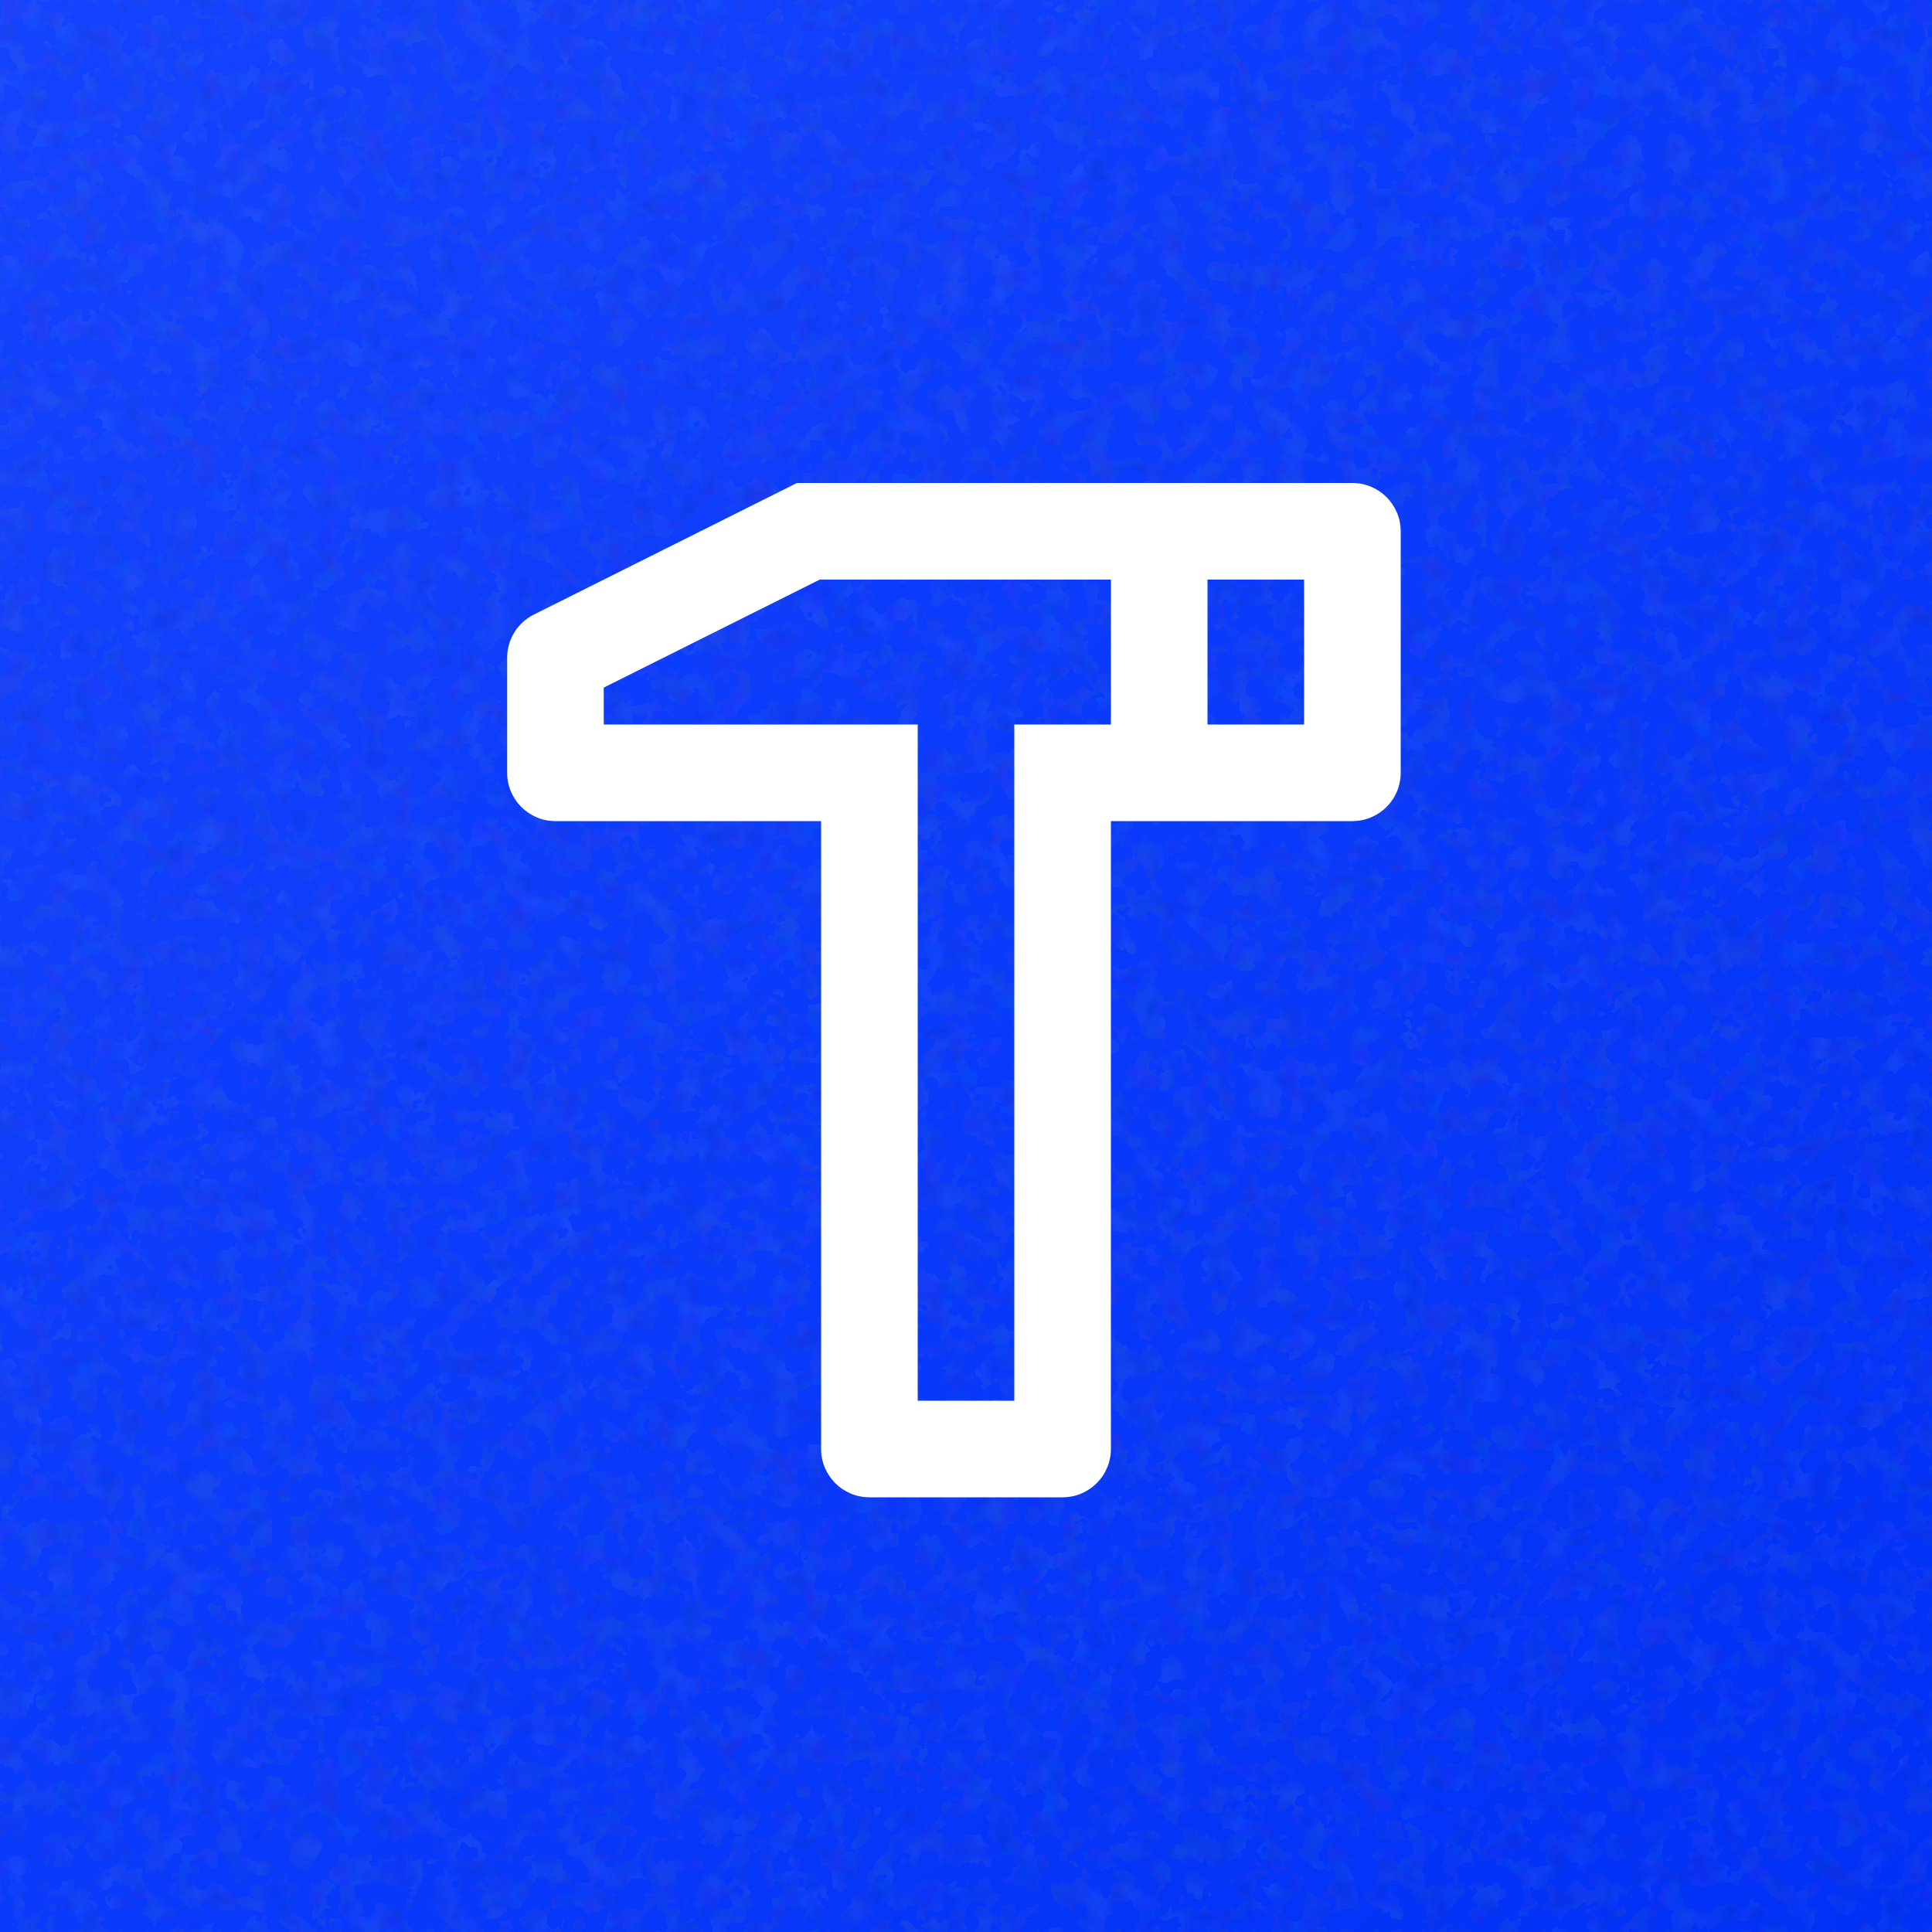
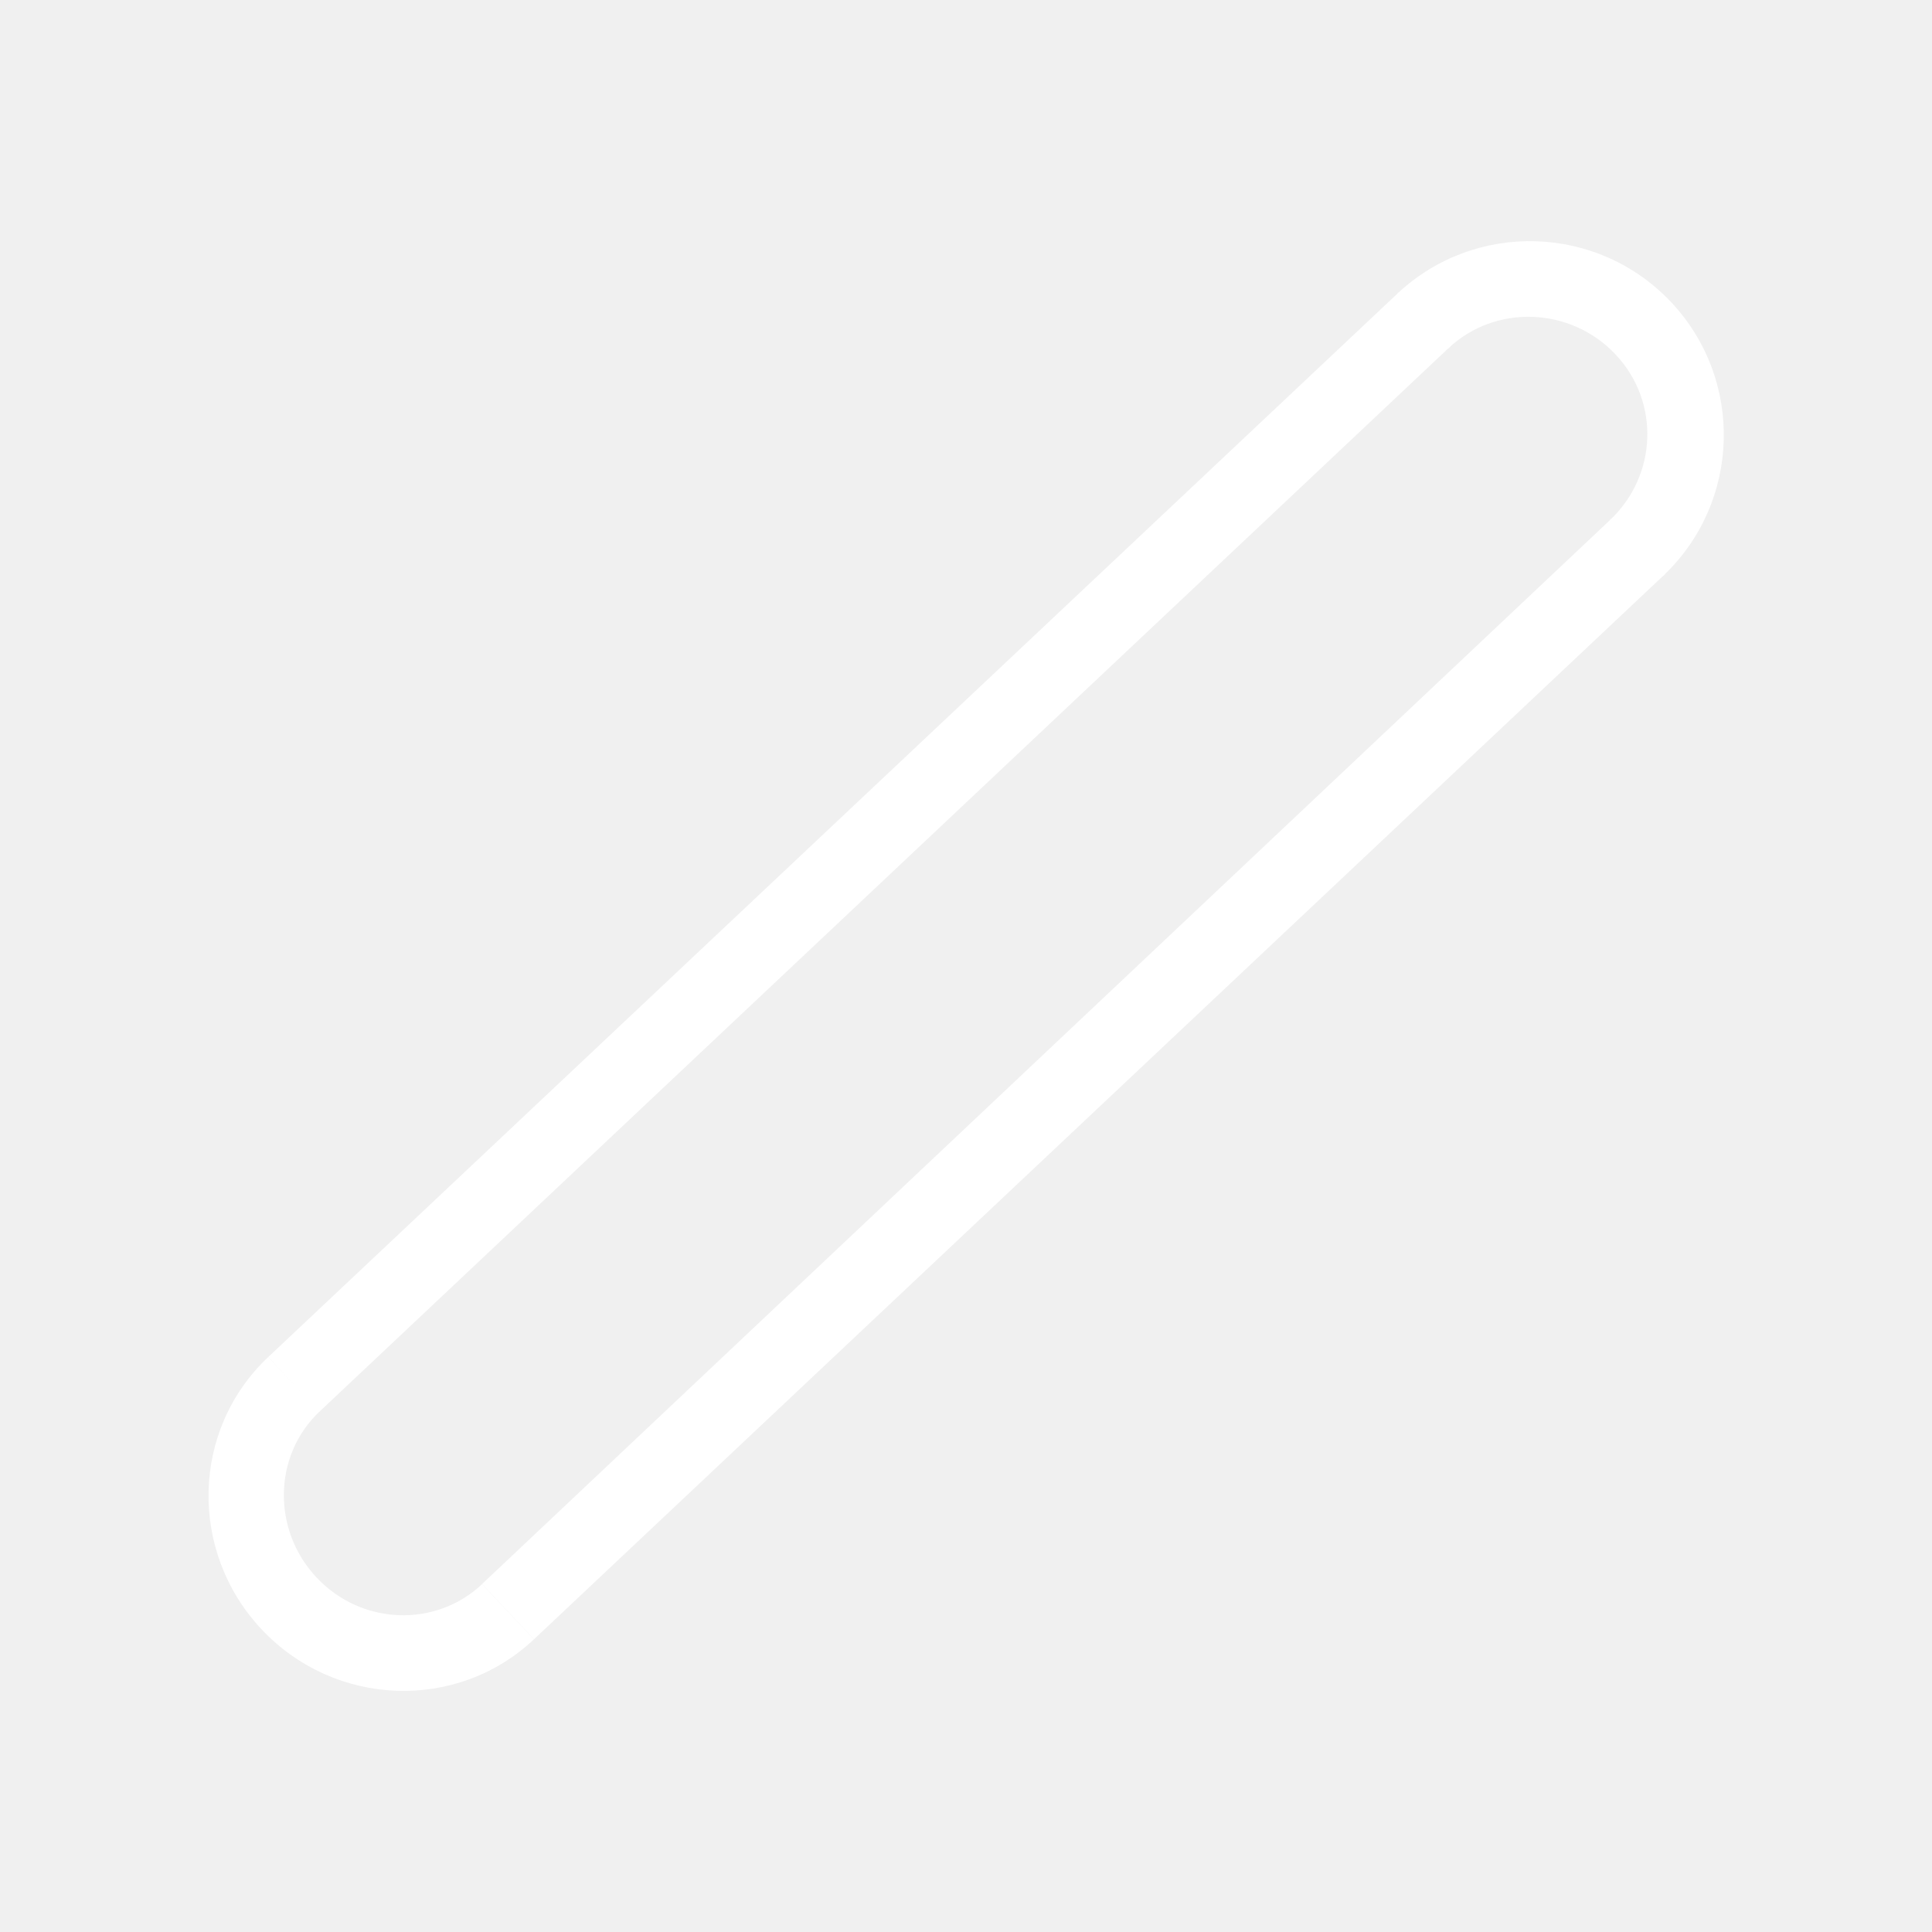
- <svg xmlns="http://www.w3.org/2000/svg" width="40" height="40" viewBox="0 0 40 40" fill="none">
-   <g clip-path="url(#clip0_15253_95095)">
-     <rect width="40" height="40" fill="#0033FF" />
-     <g filter="url(#filter0_n_15253_95095)">
-       <rect width="40" height="40" fill="url(#paint0_linear_15253_95095)" />
-     </g>
-     <path d="M28 10C28.552 10 29 10.448 29 11V16C29 16.552 28.552 17 28 17H23V30C23 30.552 22.552 31 22 31H18C17.448 31 17 30.552 17 30V17H11.5C10.948 17 10.5 16.552 10.5 16V13.618C10.5 13.239 10.714 12.893 11.053 12.724L16.5 10H28ZM23 12H16.972L12.5 14.236V15H19V29H21V15H23V12ZM27 12H25V15H27V12Z" fill="white" />
+ <svg xmlns="http://www.w3.org/2000/svg" width="480" height="480" viewBox="0 0 480 480" fill="none">
+   <g transform="translate(32 40)" fill="#FFFFFF">
+     <path d="M46.681 351.964C57.868 363.842 76.269 364.411 87.774 353.576L100.671 367.271C81.464 385.36 51.179 384.115 33.018 364.832C14.858 345.549 15.43 315.243 34.637 297.155L47.391 310.697C35.886 321.531 35.495 340.086 46.681 351.964Z" />
+     <path d="M369.373 48.057C358.202 36.195 339.506 35.537 327.83 46.533L315.101 33.017C334.526 14.722 365 15.759 383.176 35.058C401.351 54.357 400.56 84.839 381.135 103.133L368.007 89.194C379.683 78.198 380.545 59.919 369.373 48.057Z" />
+     <path d="M381.558 102.737L100.671 367.27L87.754 353.555L368.431 88.798L381.558 102.737Z" />
+     <path d="M328.256 46.137L47.259 310.823L34.639 297.154L315.527 32.621L328.256 46.137Z" />
  </g>
-   <defs>
-     <filter id="filter0_n_15253_95095" x="0" y="0" width="40" height="40" filterUnits="userSpaceOnUse" color-interpolation-filters="sRGB">
-       <feFlood flood-opacity="0" result="BackgroundImageFix" />
-       <feBlend mode="normal" in="SourceGraphic" in2="BackgroundImageFix" result="shape" />
-       <feTurbulence type="fractalNoise" baseFrequency="2 2" stitchTiles="stitch" numOctaves="3" result="noise" seed="8033" />
-       <feComponentTransfer in="noise" result="coloredNoise1">
-         <feFuncR type="linear" slope="2" intercept="-0.5" />
-         <feFuncG type="linear" slope="2" intercept="-0.5" />
-         <feFuncB type="linear" slope="2" intercept="-0.5" />
-         <feFuncA type="discrete" tableValues="1 1 1 1 1 1 1 1 1 1 1 1 1 1 1 1 1 1 1 1 1 1 1 1 1 1 1 1 1 1 1 1 1 1 1 1 1 1 1 1 1 1 1 1 1 1 1 1 1 1 1 0 0 0 0 0 0 0 0 0 0 0 0 0 0 0 0 0 0 0 0 0 0 0 0 0 0 0 0 0 0 0 0 0 0 0 0 0 0 0 0 0 0 0 0 0 0 0 0 0 " />
-       </feComponentTransfer>
-       <feComposite operator="in" in2="shape" in="coloredNoise1" result="noise1Clipped" />
-       <feComponentTransfer in="noise1Clipped" result="color1">
-         <feFuncA type="table" tableValues="0 0.06" />
-       </feComponentTransfer>
-       <feMerge result="effect1_noise_15253_95095">
-         <feMergeNode in="shape" />
-         <feMergeNode in="color1" />
-       </feMerge>
-     </filter>
-     <linearGradient id="paint0_linear_15253_95095" x1="0" y1="0" x2="40" y2="40" gradientUnits="userSpaceOnUse">
-       <stop stop-color="#1443FF" />
-       <stop offset="1" stop-color="#0031F5" />
-     </linearGradient>
-     <clipPath id="clip0_15253_95095">
-       <rect width="40" height="40" fill="white" />
-     </clipPath>
-   </defs>
</svg>
